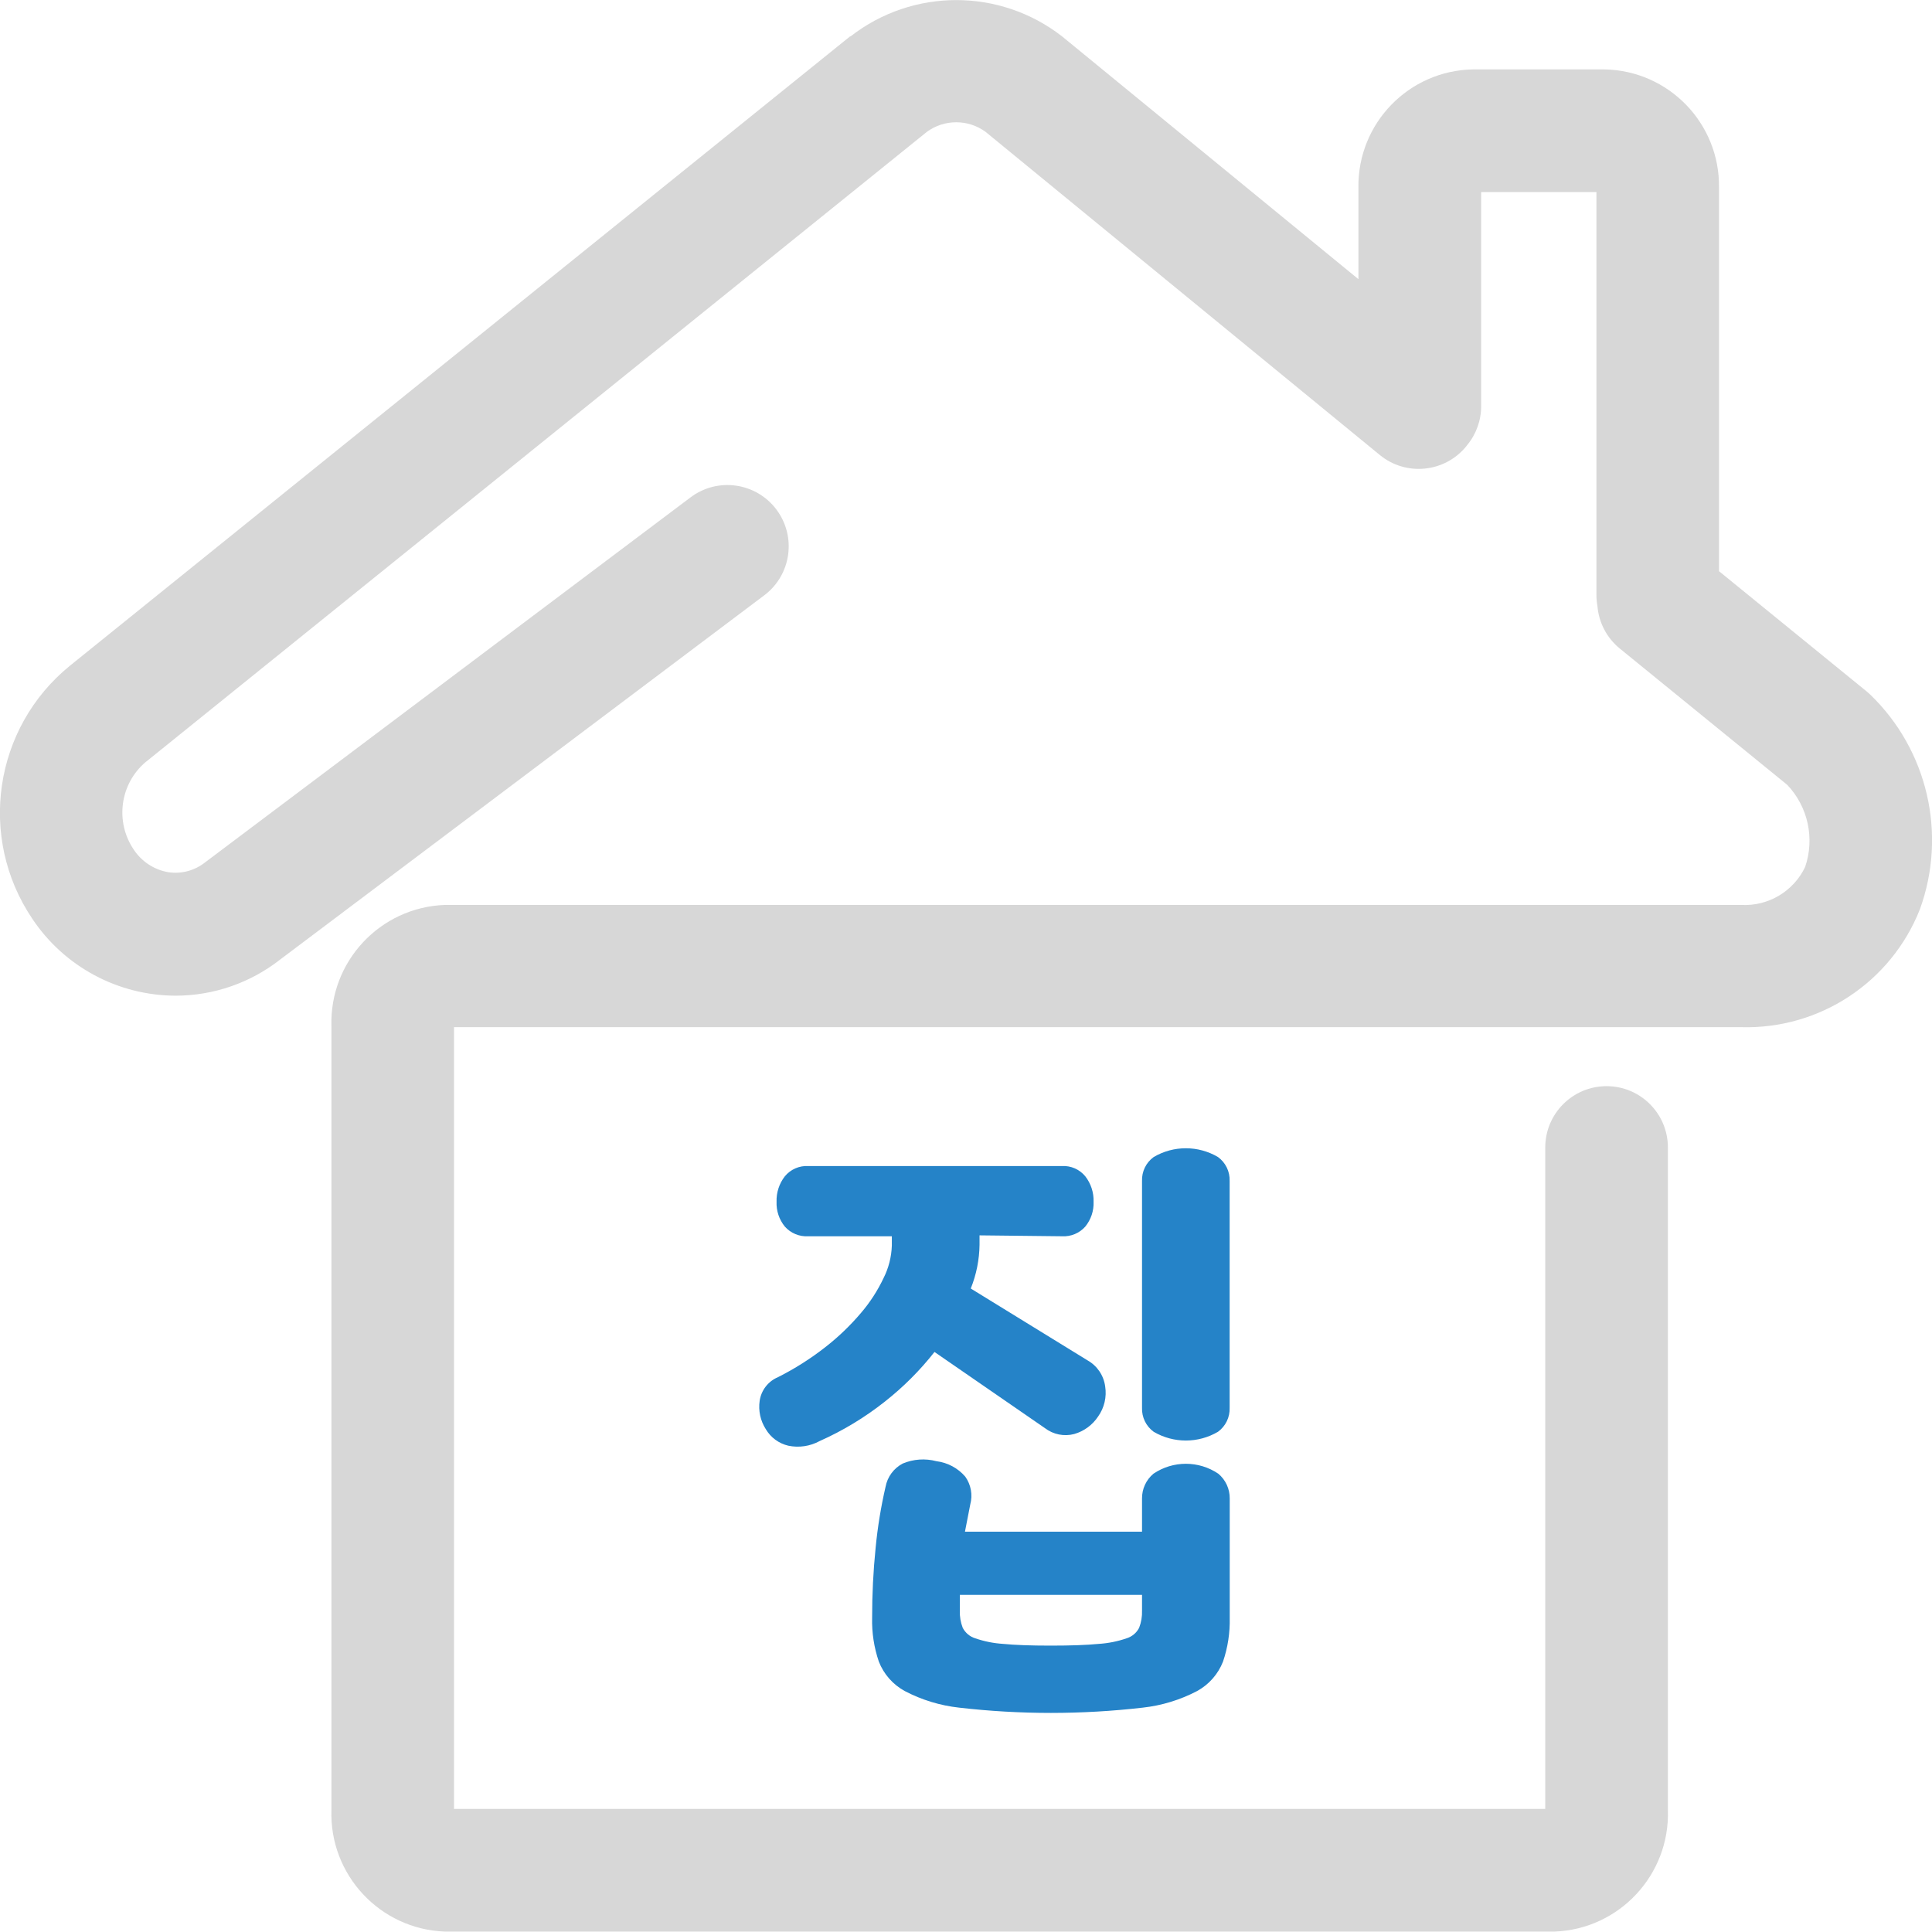
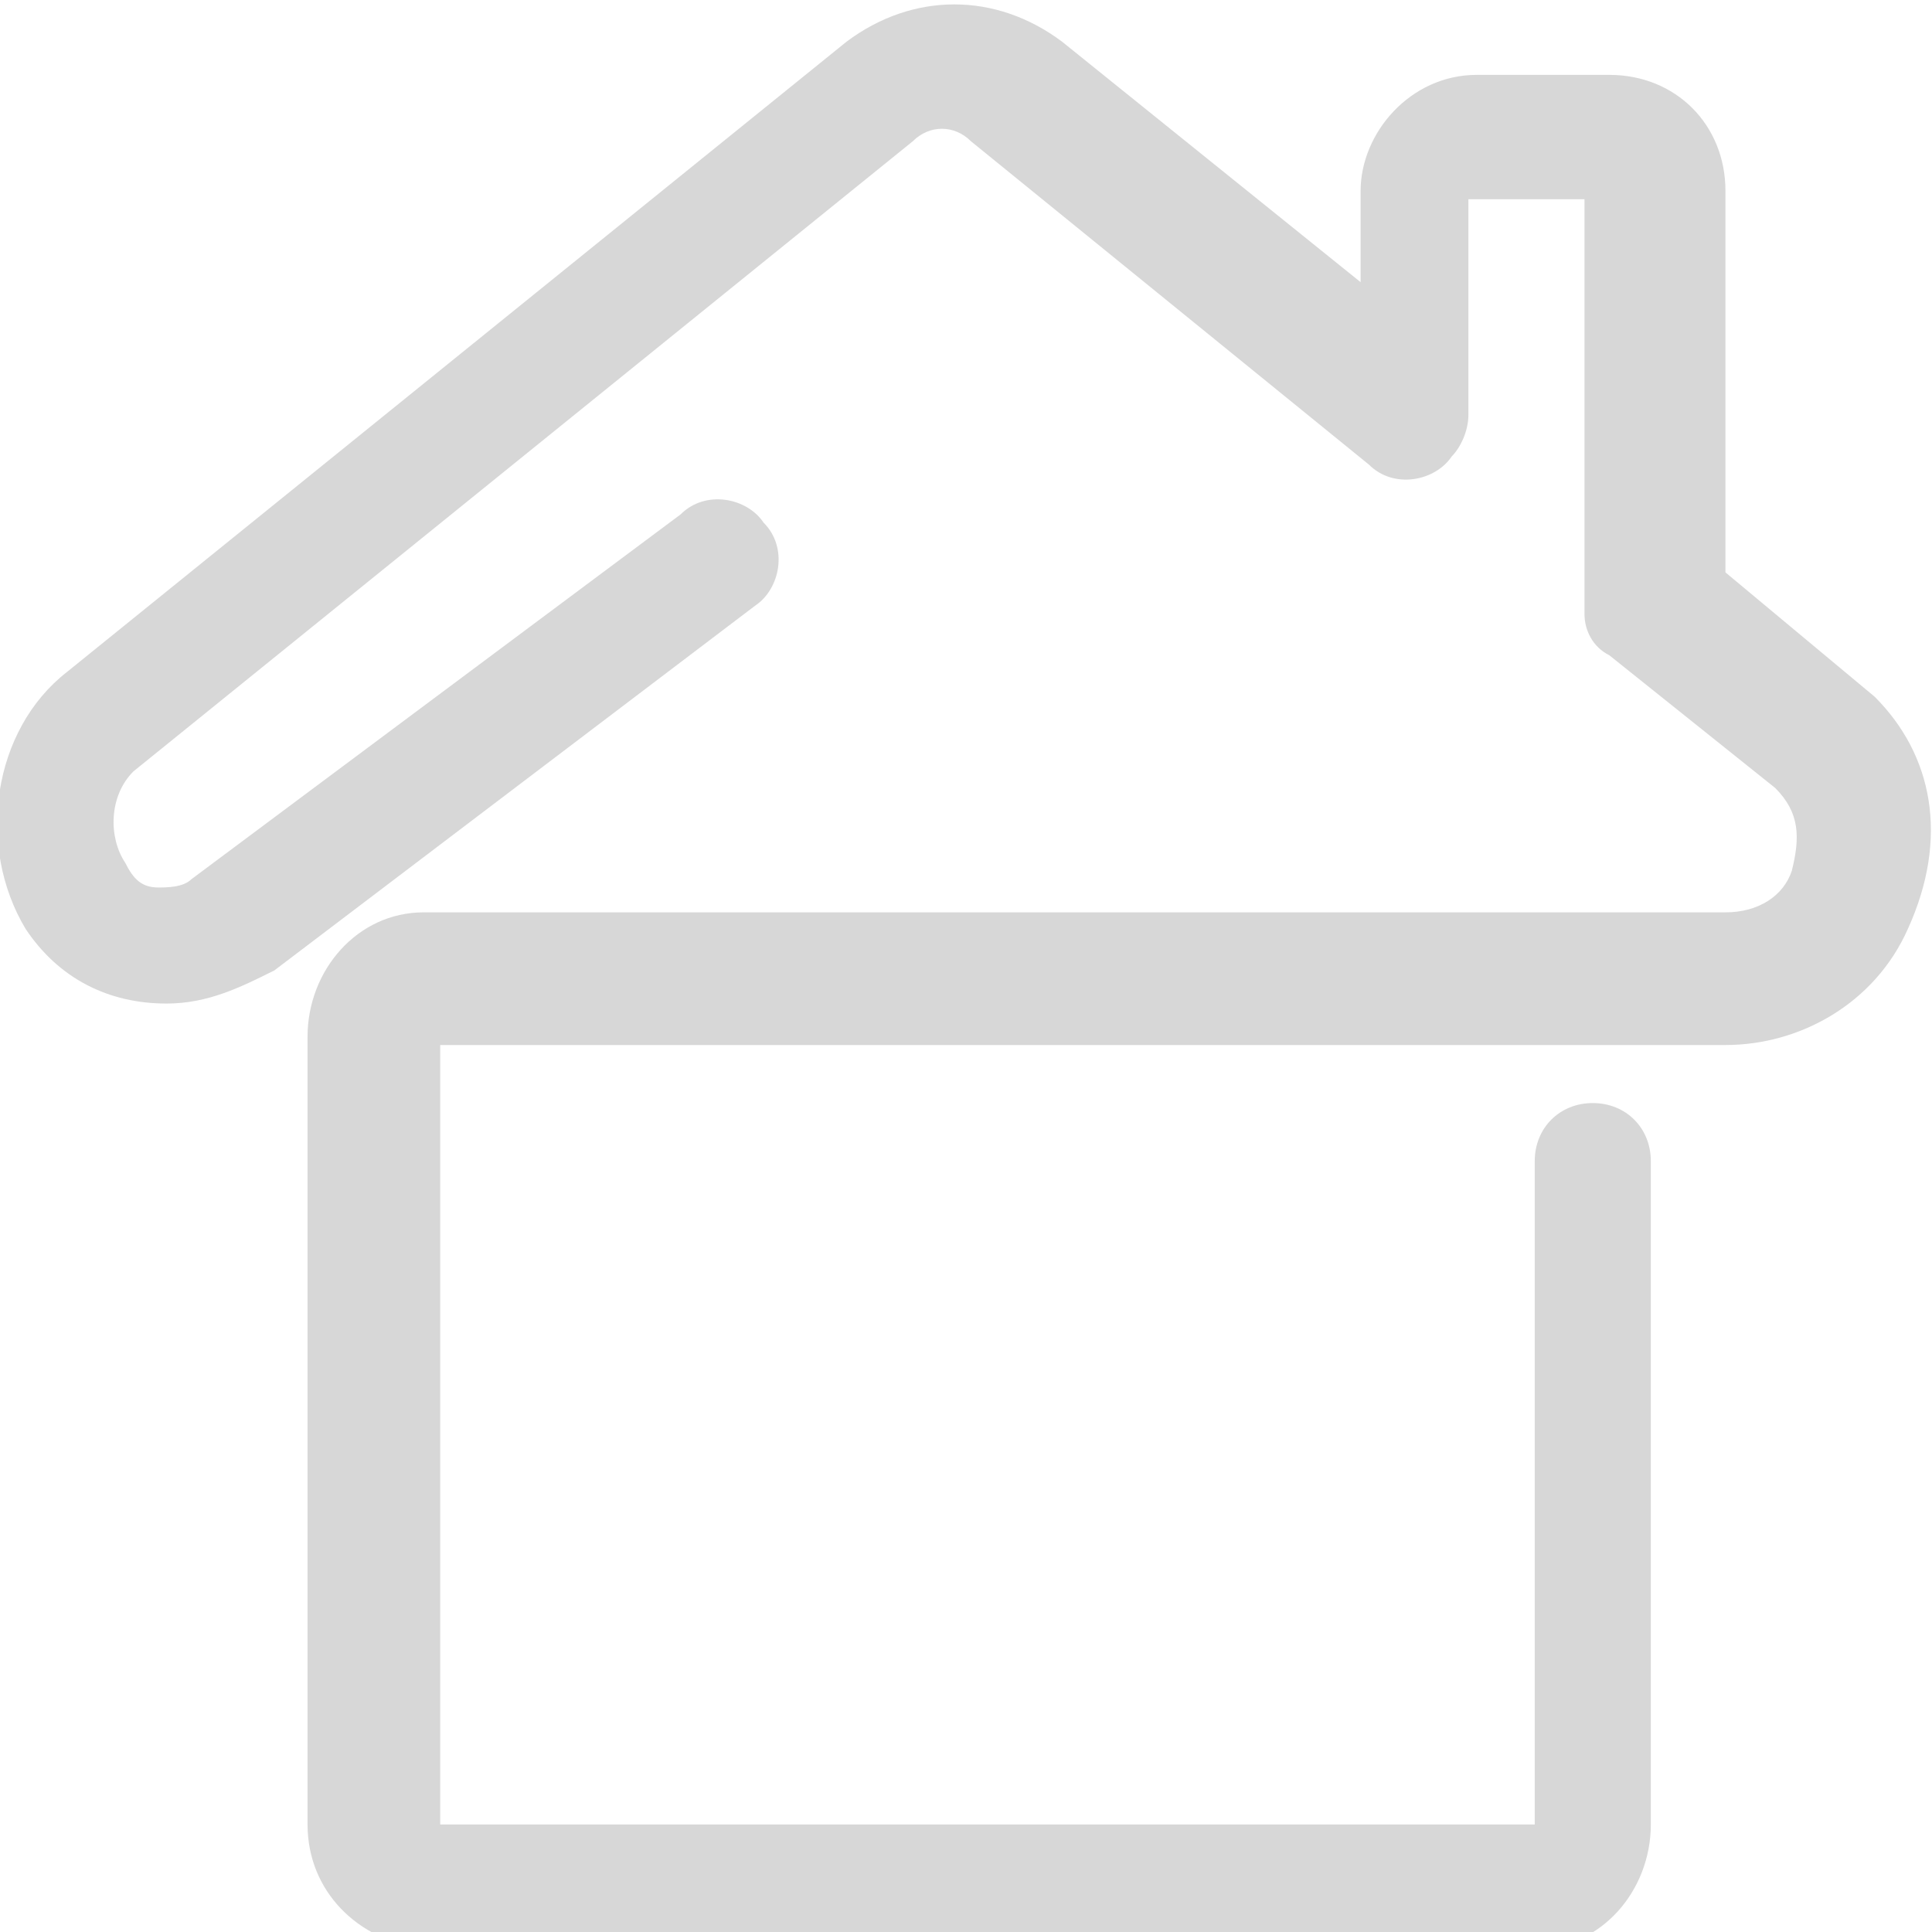
- <svg xmlns="http://www.w3.org/2000/svg" width="23.329" height="23.323" viewBox="0 0 23.329 23.323">
-   <g id="그룹_3" data-name="그룹 3" transform="translate(-152.791 -71.297)">
-     <g id="그룹_2" data-name="그룹 2" transform="translate(161.964 85.162)">
-       <path id="패스_8" data-name="패스 8" d="M194.444,131.292v.113a1.47,1.47,0,0,1-.106.529l1.411.868a.425.425,0,0,1,.212.314.494.494,0,0,1-.085.363.517.517,0,0,1-.289.212.41.41,0,0,1-.353-.071L193.9,132.7a3.564,3.564,0,0,1-.6.6,3.678,3.678,0,0,1-.787.476.555.555,0,0,1-.378.056.429.429,0,0,1-.272-.2.5.5,0,0,1-.074-.342.367.367,0,0,1,.222-.286,3.439,3.439,0,0,0,.572-.363,2.9,2.9,0,0,0,.43-.413,1.89,1.89,0,0,0,.272-.42.943.943,0,0,0,.1-.392v-.113h-1.009a.35.35,0,0,1-.283-.117.447.447,0,0,1-.1-.3.476.476,0,0,1,.1-.307.342.342,0,0,1,.283-.124h3.063a.341.341,0,0,1,.282.124.476.476,0,0,1,.1.307.447.447,0,0,1-.1.3.349.349,0,0,1-.282.117Zm-.176,3.578h2.138v-.4a.385.385,0,0,1,.138-.3.7.7,0,0,1,.783,0,.385.385,0,0,1,.138.3v1.44a1.533,1.533,0,0,1-.081.529.694.694,0,0,1-.314.356,1.851,1.851,0,0,1-.656.2,9.694,9.694,0,0,1-2.216,0,1.85,1.85,0,0,1-.656-.2.692.692,0,0,1-.314-.356,1.521,1.521,0,0,1-.081-.529,8.261,8.261,0,0,1,.042-.843,5.692,5.692,0,0,1,.12-.738.4.4,0,0,1,.208-.282.632.632,0,0,1,.406-.028.548.548,0,0,1,.349.187.4.4,0,0,1,.06.335Zm1.037,1.376q.36,0,.579-.021a1.289,1.289,0,0,0,.335-.067.255.255,0,0,0,.152-.127.524.524,0,0,0,.035-.208v-.19h-2.2v.19a.524.524,0,0,0,.035.208.255.255,0,0,0,.152.127,1.289,1.289,0,0,0,.335.067Q194.945,136.246,195.3,136.246Zm2.159-2.872a.343.343,0,0,1-.141.29.766.766,0,0,1-.776,0,.343.343,0,0,1-.141-.29v-2.738a.342.342,0,0,1,.141-.29.765.765,0,0,1,.776,0,.343.343,0,0,1,.141.29Z" transform="translate(-191.789 -130.24)" fill="#2583c8" />
-     </g>
-     <path id="패스_9" data-name="패스 9" d="M175.373,79.683l-.042-.037-1.783-1.452V73.562a1.408,1.408,0,0,0-1.385-1.427h-1.584a1.408,1.408,0,0,0-1.385,1.427v1.106l-3.569-2.924-.01-.008a2.079,2.079,0,0,0-2.553,0l-.006,0-9.421,7.6a2.289,2.289,0,0,0-.454,3.055,2.086,2.086,0,0,0,1.733.929,2.05,2.05,0,0,0,1.258-.435l5.848-4.4a.74.74,0,1,0-.891-1.182l-5.852,4.4-.008.006a.577.577,0,0,1-.446.12.628.628,0,0,1-.419-.276.8.8,0,0,1,.146-1.055l.011-.008,9.421-7.6a.6.6,0,0,1,.711,0l4.758,3.9a.741.741,0,0,0,1.042-.1l.013-.017a.736.736,0,0,0,.17-.472V73.616h1.392v4.866a.756.756,0,0,0,.012.132.739.739,0,0,0,.27.514l2.022,1.646a.98.98,0,0,1,.216.992.807.807,0,0,1-.773.458H158.162a1.423,1.423,0,0,0-1.369,1.468v9.461a1.423,1.423,0,0,0,1.369,1.468h13.4a1.423,1.423,0,0,0,1.369-1.468v-8a.74.74,0,1,0-1.481,0V93.14H158.273V83.7h15.54a2.251,2.251,0,0,0,2.16-1.421A2.444,2.444,0,0,0,175.373,79.683Z" fill="#d7d7d7" />
+ <svg xmlns="http://www.w3.org/2000/svg" version="1.1" id="레이어_1" x="0px" y="0px" viewBox="0 0 23.3 23.3" style="enable-background:new 0 0 23.3 23.3;" xml:space="preserve">
+   <style type="text/css">
+ 	.st0{fill:#D7D7D7;}
+ </style>
+   <g id="그룹_3" transform="translate(-152.791 -71.297)">
+     <path id="패스_9" class="st0" d="M175.4,79.7L175.4,79.7l-1.8-1.5v-4.6c0-0.8-0.6-1.4-1.4-1.4h-1.6c-0.8,0-1.4,0.7-1.4,1.4v1.1   l-3.6-2.9l0,0c-0.8-0.6-1.8-0.6-2.6,0h0l-9.4,7.6c-0.9,0.7-1.1,2.1-0.5,3.1c0.4,0.6,1,0.9,1.7,0.9c0.5,0,0.9-0.2,1.3-0.4l5.8-4.4   c0.3-0.2,0.4-0.7,0.1-1c-0.2-0.3-0.7-0.4-1-0.1l-5.9,4.4l0,0c-0.1,0.1-0.3,0.1-0.4,0.1c-0.2,0-0.3-0.1-0.4-0.3   c-0.2-0.3-0.2-0.8,0.1-1.1l0,0l9.4-7.6c0.2-0.2,0.5-0.2,0.7,0l4.8,3.9c0.3,0.3,0.8,0.2,1-0.1l0,0c0.1-0.1,0.2-0.3,0.2-0.5v-2.6h1.4   v4.9c0,0,0,0.1,0,0.1c0,0.2,0.1,0.4,0.3,0.5l2,1.6c0.3,0.3,0.3,0.6,0.2,1c-0.1,0.3-0.4,0.5-0.8,0.5h-15.7c-0.8,0-1.4,0.7-1.4,1.5   v9.5c0,0.8,0.6,1.4,1.4,1.5h13.4c0.8,0,1.4-0.7,1.4-1.5v-8c0-0.4-0.3-0.7-0.7-0.7c-0.4,0-0.7,0.3-0.7,0.7v8h-13.2v-9.4h15.5   c0.9,0,1.8-0.5,2.2-1.4C176.3,81.4,176.1,80.4,175.4,79.7z" />
  </g>
</svg>
